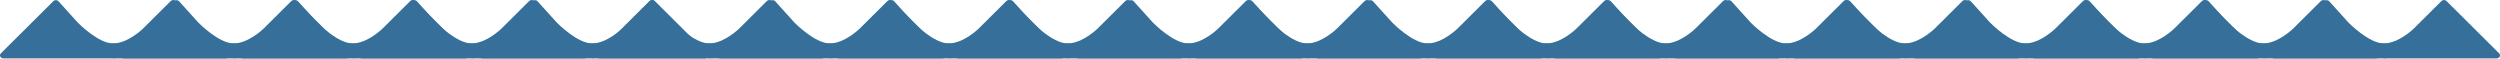
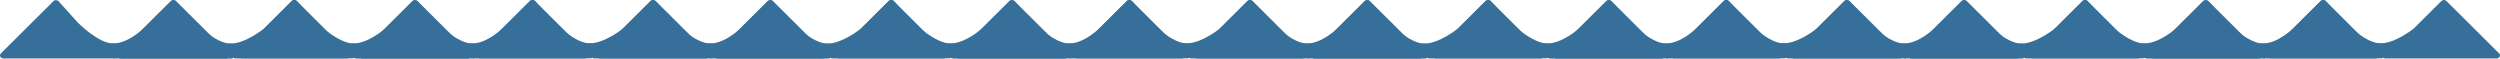
- <svg xmlns="http://www.w3.org/2000/svg" width="1493" height="35" viewBox="0 0 1493 35" fill="none">
-   <path d="M103.905 0.673C104.727 -0.145 106.168 -0.111 106.941 0.745L118.449 13.478C118.465 13.496 118.475 13.506 118.491 13.523C119.015 14.055 130.797 25.925 139.539 25.925C146.909 25.925 143.11 31.995 141.546 34.13C141.2 34.601 140.611 34.861 139.983 34.861H74.025C72.291 34.861 71.378 33.013 72.541 31.857L103.905 0.673Z" fill="#366F99" />
-   <path d="M174.006 0.592C174.8 -0.197 176.179 -0.197 176.974 0.592L208.418 31.857C209.581 33.013 208.668 34.861 206.934 34.861H140.431C139.863 34.861 139.323 34.647 138.965 34.252C137.141 32.237 132.024 25.925 139.539 25.925C148.464 25.925 157.478 17.025 157.514 16.989L157.516 16.988L174.006 0.592Z" fill="#366F99" />
-   <path d="M174.925 0.673C175.748 -0.145 177.188 -0.111 177.962 0.745L189.47 13.478C189.486 13.496 189.495 13.506 189.512 13.523C190.035 14.055 201.817 25.925 210.56 25.925C217.93 25.925 214.13 31.995 212.566 34.13C212.221 34.601 211.631 34.861 211.004 34.861H145.045C143.311 34.861 142.398 33.013 143.562 31.857L174.925 0.673Z" fill="#366F99" />
-   <path d="M245.026 0.592C245.82 -0.197 247.2 -0.197 247.994 0.592L279.438 31.857C280.602 33.013 279.689 34.861 277.954 34.861H211.451C210.884 34.861 210.344 34.647 209.985 34.252C208.161 32.237 203.044 25.925 210.56 25.925C219.484 25.925 228.499 17.025 228.535 16.989L228.537 16.988L245.026 0.592Z" fill="#366F99" />
+ <svg xmlns="http://www.w3.org/2000/svg" width="1491" height="35" viewBox="0 0 1491 35" fill="none">
+   <path d="M101.859 0.745C102.682 -0.073 104.122 -0.039 104.896 0.817L116.404 13.55C116.42 13.568 116.429 13.578 116.446 13.595C116.969 14.127 128.751 25.997 137.494 25.997C144.864 25.997 141.064 32.067 139.5 34.202C139.155 34.673 138.565 34.934 137.938 34.934H71.98C70.245 34.934 69.332 33.085 70.496 31.929L101.859 0.745Z" fill="#366F99" />
+   <path d="M174.006 0.592C174.8 -0.197 176.179 -0.197 176.974 0.592L208.418 31.857C209.581 33.013 208.668 34.861 206.934 34.861H140.431C139.863 34.861 139.323 34.647 138.965 34.252C137.141 32.237 129.978 25.997 137.494 25.997C146.418 25.997 157.478 17.025 157.514 16.989L157.516 16.988L174.006 0.592Z" fill="#366F99" />
+   <path d="M174.069 0.592C174.892 -0.226 176.332 -0.192 177.106 0.664L188.614 13.398C188.63 13.415 188.639 13.425 188.656 13.442C189.179 13.974 202.023 25.925 210.765 25.925C218.135 25.925 213.274 31.914 211.71 34.049C211.365 34.52 210.775 34.781 210.148 34.781H144.189C142.455 34.781 141.542 32.933 142.706 31.776L174.069 0.592Z" fill="#366F99" />
+   <path d="M246.088 0.673C246.882 -0.117 248.261 -0.117 249.056 0.673L280.5 31.938C281.663 33.094 280.75 34.942 279.016 34.942H212.512C211.945 34.942 211.405 34.728 211.047 34.332C209.223 32.318 203.25 25.925 210.765 25.925C219.69 25.925 229.56 17.106 229.596 17.07L229.598 17.068L246.088 0.673Z" fill="#366F99" />
  <path d="M245.945 0.673C246.768 -0.145 248.208 -0.111 248.982 0.745L260.49 13.478C260.506 13.496 260.515 13.506 260.532 13.523C261.055 14.055 272.838 25.925 281.58 25.925C288.95 25.925 285.151 31.995 283.586 34.13C283.241 34.601 282.652 34.861 282.024 34.861H216.066C214.332 34.861 213.419 33.013 214.582 31.857L245.945 0.673Z" fill="#366F99" />
  <path d="M316.046 0.592C316.841 -0.197 318.22 -0.197 319.014 0.592L350.459 31.857C351.622 33.013 350.709 34.861 348.975 34.861H282.471C281.904 34.861 281.364 34.647 281.006 34.252C279.181 32.237 274.064 25.925 281.58 25.925C290.505 25.925 299.519 17.025 299.555 16.989L299.557 16.988L316.046 0.592Z" fill="#366F99" />
-   <path d="M317.966 0.673C318.789 -0.145 320.229 -0.111 321.003 0.745L332.511 13.478C332.527 13.496 332.536 13.506 332.553 13.523C333.076 14.055 344.858 25.925 353.601 25.925C360.971 25.925 357.171 31.995 355.607 34.13C355.262 34.601 354.672 34.861 354.045 34.861H288.086C286.352 34.861 285.439 33.013 286.603 31.857L317.966 0.673Z" fill="#366F99" />
-   <path d="M388.067 0.592C388.861 -0.197 390.241 -0.197 391.035 0.592L422.479 31.857C423.643 33.013 422.73 34.861 420.995 34.861H354.492C353.925 34.861 353.385 34.647 353.026 34.252C351.202 32.237 346.085 25.925 353.601 25.925C362.525 25.925 371.54 17.025 371.576 16.989L371.577 16.988L388.067 0.592Z" fill="#366F99" />
+   <path d="M316.086 0.592C316.909 -0.226 318.349 -0.192 319.123 0.664L330.631 13.398C330.647 13.415 330.656 13.425 330.673 13.442C331.196 13.974 342.979 25.845 351.721 25.845C359.091 25.845 355.291 31.914 353.727 34.049C353.382 34.52 352.792 34.781 352.165 34.781H286.207C284.472 34.781 283.56 32.933 284.723 31.776L316.086 0.592Z" fill="#366F99" />
+   <path d="M388.067 0.592C388.861 -0.197 390.241 -0.197 391.035 0.592L422.479 31.857C423.643 33.013 422.73 34.861 420.995 34.861H354.492C353.925 34.861 353.385 34.647 353.026 34.252C351.202 32.237 344.205 25.845 351.721 25.845C360.646 25.845 371.54 17.025 371.576 16.989L371.577 16.988L388.067 0.592Z" fill="#366F99" />
  <path d="M31.884 0.673C32.707 -0.145 34.147 -0.111 34.92 0.745L46.429 13.478C46.445 13.496 46.454 13.506 46.471 13.523C46.994 14.055 58.776 25.925 67.519 25.925C74.889 25.925 71.089 31.995 69.525 34.13C69.18 34.601 68.59 34.861 67.963 34.861H2.005C0.27 34.861 -0.643 33.013 0.521 31.857L31.884 0.673Z" fill="#366F99" />
-   <path d="M101.985 0.592C102.779 -0.197 104.159 -0.197 104.953 0.592L136.397 31.857C137.561 33.013 136.648 34.861 134.914 34.861H68.41C67.843 34.861 67.303 34.647 66.945 34.252C65.12 32.237 60.003 25.925 67.519 25.925C76.443 25.925 85.458 17.025 85.494 16.989L85.496 16.988L101.985 0.592Z" fill="#366F99" />
-   <path d="M459.905 0.673C460.727 -0.145 462.168 -0.111 462.941 0.745L474.449 13.478C474.465 13.496 474.475 13.506 474.491 13.523C475.015 14.055 486.797 25.925 495.539 25.925C502.909 25.925 499.11 31.995 497.546 34.13C497.2 34.601 496.611 34.861 495.983 34.861H430.025C428.291 34.861 427.378 33.013 428.541 31.857L459.905 0.673Z" fill="#366F99" />
-   <path d="M530.006 0.592C530.8 -0.197 532.179 -0.197 532.974 0.592L564.418 31.857C565.581 33.013 564.668 34.861 562.934 34.861H496.431C495.863 34.861 495.323 34.647 494.965 34.252C493.141 32.237 488.024 25.925 495.539 25.925C504.464 25.925 513.478 17.025 513.514 16.989L513.516 16.988L530.006 0.592Z" fill="#366F99" />
-   <path d="M530.925 0.673C531.748 -0.145 533.188 -0.111 533.961 0.745L545.47 13.478C545.486 13.496 545.495 13.506 545.512 13.523C546.035 14.055 557.817 25.925 566.56 25.925C573.93 25.925 570.13 31.995 568.566 34.13C568.221 34.601 567.631 34.861 567.004 34.861H501.046C499.311 34.861 498.398 33.013 499.562 31.857L530.925 0.673Z" fill="#366F99" />
-   <path d="M601.026 0.592C601.82 -0.197 603.2 -0.197 603.994 0.592L635.438 31.857C636.602 33.013 635.689 34.861 633.955 34.861H567.451C566.884 34.861 566.344 34.647 565.985 34.252C564.161 32.237 559.044 25.925 566.56 25.925C575.484 25.925 584.499 17.025 584.535 16.989L584.536 16.988L601.026 0.592Z" fill="#366F99" />
+   <path d="M101.985 0.592C102.779 -0.197 104.159 -0.197 104.953 0.592L136.397 31.857C137.561 33.013 136.648 34.861 134.914 34.861H68.41C67.843 34.861 67.303 34.647 66.945 34.252C65.12 32.237 60.003 25.925 67.519 25.925C76.443 25.925 85.458 17.025 85.494 16.989L101.985 0.592Z" fill="#366F99" />
+   <path d="M457.859 0.745C458.682 -0.073 460.122 -0.039 460.896 0.817L472.404 13.55C472.42 13.568 472.429 13.578 472.446 13.595C472.969 14.127 484.751 25.997 493.494 25.997C500.864 25.997 497.064 32.067 495.5 34.202C495.155 34.673 494.565 34.934 493.938 34.934H427.98C426.245 34.934 425.333 33.085 426.496 31.929L457.859 0.745Z" fill="#366F99" />
+   <path d="M530.006 0.592C530.8 -0.197 532.179 -0.197 532.974 0.592L564.418 31.857C565.581 33.013 564.668 34.861 562.934 34.861H496.431C495.863 34.861 495.323 34.647 494.965 34.252C493.141 32.237 485.978 25.997 493.494 25.997C502.418 25.997 513.478 17.025 513.514 16.989L513.516 16.988L530.006 0.592Z" fill="#366F99" />
+   <path d="M530.069 0.592C530.892 -0.226 532.332 -0.192 533.106 0.664L544.614 13.398C544.63 13.415 544.639 13.425 544.656 13.442C545.179 13.974 558.023 25.925 566.765 25.925C574.135 25.925 569.274 31.914 567.71 34.049C567.365 34.52 566.775 34.781 566.148 34.781H500.19C498.455 34.781 497.542 32.933 498.706 31.776L530.069 0.592Z" fill="#366F99" />
+   <path d="M602.088 0.673C602.882 -0.117 604.261 -0.117 605.056 0.673L636.5 31.938C637.663 33.094 636.75 34.942 635.016 34.942H568.512C567.945 34.942 567.405 34.728 567.047 34.332C565.223 32.318 559.25 25.925 566.765 25.925C575.69 25.925 585.56 17.106 585.596 17.07L585.598 17.068L602.088 0.673Z" fill="#366F99" />
  <path d="M601.945 0.673C602.768 -0.145 604.208 -0.111 604.982 0.745L616.49 13.478C616.506 13.496 616.515 13.506 616.532 13.523C617.055 14.055 628.838 25.925 637.58 25.925C644.95 25.925 641.151 31.995 639.586 34.13C639.241 34.601 638.652 34.861 638.024 34.861H572.066C570.332 34.861 569.419 33.013 570.582 31.857L601.945 0.673Z" fill="#366F99" />
  <path d="M672.046 0.592C672.841 -0.197 674.22 -0.197 675.014 0.592L706.459 31.857C707.622 33.013 706.709 34.861 704.975 34.861H638.471C637.904 34.861 637.364 34.647 637.006 34.252C635.181 32.237 630.064 25.925 637.58 25.925C646.505 25.925 655.519 17.025 655.555 16.989L655.557 16.988L672.046 0.592Z" fill="#366F99" />
-   <path d="M673.966 0.673C674.789 -0.145 676.229 -0.111 677.003 0.745L688.511 13.478C688.527 13.496 688.536 13.506 688.553 13.523C689.076 14.055 700.858 25.925 709.601 25.925C716.971 25.925 713.171 31.995 711.607 34.13C711.262 34.601 710.672 34.861 710.045 34.861H644.086C642.352 34.861 641.439 33.013 642.603 31.857L673.966 0.673Z" fill="#366F99" />
-   <path d="M744.067 0.592C744.861 -0.197 746.241 -0.197 747.035 0.592L778.479 31.857C779.643 33.013 778.73 34.861 776.995 34.861H710.492C709.925 34.861 709.385 34.647 709.026 34.252C707.202 32.237 702.085 25.925 709.601 25.925C718.525 25.925 727.54 17.025 727.576 16.989L727.578 16.988L744.067 0.592Z" fill="#366F99" />
+   <path d="M672.086 0.592C672.909 -0.226 674.349 -0.192 675.123 0.664L686.631 13.398C686.647 13.415 686.656 13.425 686.673 13.442C687.196 13.974 698.979 25.845 707.721 25.845C715.091 25.845 711.291 31.914 709.727 34.049C709.382 34.52 708.792 34.781 708.165 34.781H642.207C640.472 34.781 639.56 32.933 640.723 31.776L672.086 0.592Z" fill="#366F99" />
+   <path d="M744.067 0.592C744.861 -0.197 746.241 -0.197 747.035 0.592L778.479 31.857C779.643 33.013 778.73 34.861 776.995 34.861H710.492C709.925 34.861 709.385 34.647 709.026 34.252C707.202 32.237 700.205 25.845 707.721 25.845C716.646 25.845 727.54 17.025 727.576 16.989L727.578 16.988L744.067 0.592Z" fill="#366F99" />
  <path d="M387.884 0.673C388.707 -0.145 390.147 -0.111 390.921 0.745L402.429 13.478C402.445 13.496 402.454 13.506 402.471 13.523C402.994 14.055 414.776 25.925 423.519 25.925C430.889 25.925 427.089 31.995 425.525 34.13C425.18 34.601 424.59 34.861 423.963 34.861H358.005C356.27 34.861 355.357 33.013 356.521 31.857L387.884 0.673Z" fill="#366F99" />
-   <path d="M457.985 0.592C458.779 -0.197 460.159 -0.197 460.953 0.592L492.397 31.857C493.561 33.013 492.648 34.861 490.914 34.861H424.41C423.843 34.861 423.303 34.647 422.945 34.252C421.12 32.237 416.003 25.925 423.519 25.925C432.443 25.925 441.458 17.025 441.494 16.989L441.496 16.988L457.985 0.592Z" fill="#366F99" />
-   <path d="M816.905 0.673C817.727 -0.145 819.168 -0.111 819.941 0.745L831.449 13.478C831.465 13.496 831.475 13.506 831.491 13.523C832.015 14.055 843.797 25.925 852.539 25.925C859.909 25.925 856.11 31.995 854.546 34.13C854.2 34.601 853.611 34.861 852.983 34.861H787.025C785.291 34.861 784.378 33.013 785.541 31.857L816.905 0.673Z" fill="#366F99" />
-   <path d="M887.006 0.592C887.8 -0.197 889.179 -0.197 889.974 0.592L921.418 31.857C922.581 33.013 921.668 34.861 919.934 34.861H853.431C852.863 34.861 852.323 34.647 851.965 34.252C850.141 32.237 845.024 25.925 852.539 25.925C861.464 25.925 870.478 17.025 870.514 16.989L870.516 16.988L887.006 0.592Z" fill="#366F99" />
-   <path d="M887.925 0.673C888.748 -0.145 890.188 -0.111 890.961 0.745L902.47 13.478C902.486 13.496 902.495 13.506 902.512 13.523C903.035 14.055 914.817 25.925 923.56 25.925C930.93 25.925 927.13 31.995 925.566 34.13C925.221 34.601 924.631 34.861 924.004 34.861H858.045C856.311 34.861 855.398 33.013 856.562 31.857L887.925 0.673Z" fill="#366F99" />
-   <path d="M958.026 0.592C958.82 -0.197 960.2 -0.197 960.994 0.592L992.438 31.857C993.602 33.013 992.689 34.861 990.955 34.861H924.451C923.884 34.861 923.344 34.647 922.985 34.252C921.161 32.237 916.044 25.925 923.56 25.925C932.484 25.925 941.499 17.025 941.535 16.989L941.536 16.988L958.026 0.592Z" fill="#366F99" />
-   <path d="M958.945 0.673C959.768 -0.145 961.208 -0.111 961.982 0.745L973.49 13.478C973.506 13.496 973.515 13.506 973.532 13.523C974.055 14.055 985.838 25.925 994.58 25.925C1001.95 25.925 998.151 31.995 996.586 34.13C996.241 34.601 995.652 34.861 995.024 34.861H929.066C927.332 34.861 926.419 33.013 927.582 31.857L958.945 0.673Z" fill="#366F99" />
-   <path d="M1029.05 0.592C1029.84 -0.197 1031.22 -0.197 1032.01 0.592L1063.46 31.857C1064.62 33.013 1063.71 34.861 1061.97 34.861H995.471C994.904 34.861 994.364 34.647 994.006 34.252C992.181 32.237 987.064 25.925 994.58 25.925C1003.5 25.925 1012.52 17.025 1012.56 16.989L1012.56 16.988L1029.05 0.592Z" fill="#366F99" />
-   <path d="M1030.97 0.673C1031.79 -0.145 1033.23 -0.111 1034 0.745L1045.51 13.478C1045.53 13.496 1045.54 13.506 1045.55 13.523C1046.08 14.055 1057.86 25.925 1066.6 25.925C1073.97 25.925 1070.17 31.995 1068.61 34.13C1068.26 34.601 1067.67 34.861 1067.04 34.861H1001.09C999.352 34.861 998.439 33.013 999.603 31.857L1030.97 0.673Z" fill="#366F99" />
-   <path d="M1101.07 0.592C1101.86 -0.197 1103.24 -0.197 1104.03 0.592L1135.48 31.857C1136.64 33.013 1135.73 34.861 1134 34.861H1067.49C1066.92 34.861 1066.38 34.647 1066.03 34.252C1064.2 32.237 1059.09 25.925 1066.6 25.925C1075.53 25.925 1084.54 17.025 1084.58 16.989L1084.58 16.988L1101.07 0.592Z" fill="#366F99" />
-   <path d="M744.884 0.673C745.707 -0.145 747.147 -0.111 747.921 0.745L759.429 13.478C759.445 13.496 759.454 13.506 759.471 13.523C759.994 14.055 771.776 25.925 780.519 25.925C787.889 25.925 784.089 31.995 782.525 34.13C782.18 34.601 781.59 34.861 780.963 34.861H715.005C713.27 34.861 712.357 33.013 713.521 31.857L744.884 0.673Z" fill="#366F99" />
-   <path d="M814.985 0.592C815.779 -0.197 817.159 -0.197 817.953 0.592L849.397 31.857C850.561 33.013 849.648 34.861 847.914 34.861H781.41C780.843 34.861 780.303 34.647 779.945 34.252C778.12 32.237 773.003 25.925 780.519 25.925C789.443 25.925 798.458 17.025 798.494 16.989L798.496 16.988L814.985 0.592Z" fill="#366F99" />
-   <path d="M1173.9 0.673C1174.73 -0.145 1176.17 -0.111 1176.94 0.745L1188.45 13.478C1188.47 13.496 1188.47 13.506 1188.49 13.523C1189.01 14.055 1200.8 25.925 1209.54 25.925C1216.91 25.925 1213.11 31.995 1211.55 34.13C1211.2 34.601 1210.61 34.861 1209.98 34.861H1144.03C1142.29 34.861 1141.38 33.013 1142.54 31.857L1173.9 0.673Z" fill="#366F99" />
-   <path d="M1244.01 0.592C1244.8 -0.197 1246.18 -0.197 1246.97 0.592L1278.42 31.857C1279.58 33.013 1278.67 34.861 1276.93 34.861H1210.43C1209.86 34.861 1209.32 34.647 1208.97 34.252C1207.14 32.237 1202.02 25.925 1209.54 25.925C1218.46 25.925 1227.48 17.025 1227.51 16.989L1227.52 16.988L1244.01 0.592Z" fill="#366F99" />
-   <path d="M1244.92 0.673C1245.75 -0.145 1247.19 -0.111 1247.96 0.745L1259.47 13.478C1259.49 13.496 1259.49 13.506 1259.51 13.523C1260.04 14.055 1271.82 25.925 1280.56 25.925C1287.93 25.925 1284.13 31.995 1282.57 34.13C1282.22 34.601 1281.63 34.861 1281 34.861H1215.05C1213.31 34.861 1212.4 33.013 1213.56 31.857L1244.92 0.673Z" fill="#366F99" />
-   <path d="M1315.03 0.592C1315.82 -0.197 1317.2 -0.197 1317.99 0.592L1349.44 31.857C1350.6 33.013 1349.69 34.861 1347.95 34.861H1281.45C1280.88 34.861 1280.34 34.647 1279.99 34.252C1278.16 32.237 1273.04 25.925 1280.56 25.925C1289.48 25.925 1298.5 17.025 1298.53 16.989L1298.54 16.988L1315.03 0.592Z" fill="#366F99" />
-   <path d="M1315.95 0.673C1316.77 -0.145 1318.21 -0.111 1318.98 0.745L1330.49 13.478C1330.51 13.496 1330.52 13.506 1330.53 13.523C1331.06 14.055 1342.84 25.925 1351.58 25.925C1358.95 25.925 1355.15 31.995 1353.59 34.13C1353.24 34.601 1352.65 34.861 1352.02 34.861H1286.07C1284.33 34.861 1283.42 33.013 1284.58 31.857L1315.95 0.673Z" fill="#366F99" />
-   <path d="M1386.05 0.592C1386.84 -0.197 1388.22 -0.197 1389.01 0.592L1420.46 31.857C1421.62 33.013 1420.71 34.861 1418.97 34.861H1352.47C1351.9 34.861 1351.36 34.647 1351.01 34.252C1349.18 32.237 1344.06 25.925 1351.58 25.925C1360.5 25.925 1369.52 17.025 1369.56 16.989L1369.56 16.988L1386.05 0.592Z" fill="#366F99" />
-   <path d="M1387.97 0.673C1388.79 -0.145 1390.23 -0.111 1391 0.745L1402.51 13.478C1402.53 13.496 1402.54 13.506 1402.55 13.523C1403.08 14.055 1414.86 25.925 1423.6 25.925C1430.97 25.925 1427.17 31.995 1425.61 34.13C1425.26 34.601 1424.67 34.861 1424.04 34.861H1358.09C1356.35 34.861 1355.44 33.013 1356.6 31.857L1387.97 0.673Z" fill="#366F99" />
-   <path d="M1458.07 0.592C1458.86 -0.197 1460.24 -0.197 1461.03 0.592L1492.48 31.857C1493.64 33.013 1492.73 34.861 1491 34.861H1424.49C1423.92 34.861 1423.38 34.647 1423.03 34.252C1421.2 32.237 1416.09 25.925 1423.6 25.925C1432.53 25.925 1441.54 17.025 1441.58 16.989L1441.58 16.988L1458.07 0.592Z" fill="#366F99" />
-   <path d="M1101.88 0.673C1102.71 -0.145 1104.15 -0.111 1104.92 0.745L1116.43 13.478C1116.44 13.496 1116.45 13.506 1116.47 13.523C1116.99 14.055 1128.78 25.925 1137.52 25.925C1144.89 25.925 1141.09 31.995 1139.52 34.13C1139.18 34.601 1138.59 34.861 1137.96 34.861H1072C1070.27 34.861 1069.36 33.013 1070.52 31.857L1101.88 0.673Z" fill="#366F99" />
-   <path d="M1171.99 0.592C1172.78 -0.197 1174.16 -0.197 1174.95 0.592L1206.4 31.857C1207.56 33.013 1206.65 34.861 1204.91 34.861H1138.41C1137.84 34.861 1137.3 34.647 1136.94 34.252C1135.12 32.237 1130 25.925 1137.52 25.925C1146.44 25.925 1155.46 17.025 1155.49 16.989L1155.5 16.988L1171.99 0.592Z" fill="#366F99" />
+   <path d="M457.985 0.592C458.779 -0.197 460.159 -0.197 460.953 0.592L492.397 31.857C493.561 33.013 492.648 34.861 490.914 34.861H424.41C423.843 34.861 423.303 34.647 422.945 34.252C421.12 32.237 416.003 25.925 423.519 25.925C432.443 25.925 441.458 17.025 441.494 16.989L457.985 0.592Z" fill="#366F99" />
+   <path d="M813.859 0.745C814.682 -0.073 816.122 -0.039 816.896 0.817L828.404 13.55C828.42 13.568 828.429 13.578 828.446 13.595C828.969 14.127 840.751 25.997 849.494 25.997C856.864 25.997 853.064 32.067 851.5 34.202C851.155 34.673 850.565 34.934 849.938 34.934H783.98C782.245 34.934 781.333 33.085 782.496 31.929L813.859 0.745Z" fill="#366F99" />
+   <path d="M886.006 0.592C886.8 -0.197 888.179 -0.197 888.974 0.592L920.418 31.857C921.581 33.013 920.668 34.861 918.934 34.861H852.431C851.863 34.861 851.323 34.647 850.965 34.252C849.141 32.237 841.978 25.997 849.494 25.997C858.418 25.997 869.478 17.025 869.514 16.989L869.516 16.988L886.006 0.592Z" fill="#366F99" />
+   <path d="M886.069 0.592C886.892 -0.226 888.332 -0.192 889.106 0.664L900.614 13.398C900.63 13.415 900.639 13.425 900.656 13.442C901.179 13.974 914.023 25.925 922.765 25.925C930.135 25.925 925.274 31.914 923.71 34.049C923.365 34.52 922.775 34.781 922.148 34.781H856.19C854.455 34.781 853.542 32.933 854.706 31.776L886.069 0.592Z" fill="#366F99" />
+   <path d="M958.088 0.673C958.882 -0.117 960.261 -0.117 961.056 0.673L992.5 31.938C993.663 33.094 992.75 34.942 991.016 34.942H924.512C923.945 34.942 923.405 34.728 923.047 34.332C921.223 32.318 915.25 25.925 922.765 25.925C931.69 25.925 941.56 17.106 941.596 17.07L941.598 17.068L958.088 0.673Z" fill="#366F99" />
+   <path d="M957.945 0.673C958.768 -0.145 960.208 -0.111 960.982 0.745L972.49 13.478C972.506 13.496 972.515 13.506 972.532 13.523C973.055 14.055 984.838 25.925 993.58 25.925C1000.95 25.925 997.151 31.995 995.586 34.13C995.241 34.601 994.652 34.861 994.024 34.861H928.066C926.332 34.861 925.419 33.013 926.582 31.857L957.945 0.673Z" fill="#366F99" />
+   <path d="M1028.05 0.592C1028.84 -0.197 1030.22 -0.197 1031.01 0.592L1062.46 31.857C1063.62 33.013 1062.71 34.861 1060.97 34.861H994.471C993.904 34.861 993.364 34.647 993.006 34.252C991.181 32.237 986.064 25.925 993.58 25.925C1002.5 25.925 1011.52 17.025 1011.56 16.989L1011.56 16.988L1028.05 0.592Z" fill="#366F99" />
+   <path d="M1028.09 0.592C1028.91 -0.226 1030.35 -0.192 1031.12 0.664L1042.63 13.398C1042.65 13.415 1042.66 13.425 1042.67 13.442C1043.2 13.974 1054.98 25.845 1063.72 25.845C1071.09 25.845 1067.29 31.914 1065.73 34.049C1065.38 34.52 1064.79 34.781 1064.16 34.781H998.207C996.472 34.781 995.56 32.933 996.723 31.776L1028.09 0.592Z" fill="#366F99" />
+   <path d="M1100.07 0.592C1100.86 -0.197 1102.24 -0.197 1103.03 0.592L1134.48 31.857C1135.64 33.013 1134.73 34.861 1133 34.861H1066.49C1065.92 34.861 1065.38 34.647 1065.03 34.252C1063.2 32.237 1056.21 25.845 1063.72 25.845C1072.65 25.845 1083.54 17.025 1083.58 16.989L1083.58 16.988L1100.07 0.592Z" fill="#366F99" />
+   <path d="M743.884 0.673C744.707 -0.145 746.147 -0.111 746.921 0.745L758.429 13.478C758.445 13.496 758.454 13.506 758.471 13.523C758.994 14.055 770.776 25.925 779.519 25.925C786.889 25.925 783.089 31.995 781.525 34.13C781.18 34.601 780.59 34.861 779.963 34.861H714.005C712.27 34.861 711.357 33.013 712.521 31.857L743.884 0.673Z" fill="#366F99" />
+   <path d="M813.985 0.592C814.779 -0.197 816.159 -0.197 816.953 0.592L848.397 31.857C849.561 33.013 848.648 34.861 846.914 34.861H780.41C779.843 34.861 779.303 34.647 778.945 34.252C777.12 32.237 772.003 25.925 779.519 25.925C788.443 25.925 797.458 17.025 797.494 16.989L813.985 0.592Z" fill="#366F99" />
+   <path d="M1169.86 0.745C1170.68 -0.073 1172.12 -0.039 1172.9 0.817L1184.4 13.55C1184.42 13.568 1184.43 13.578 1184.45 13.595C1184.97 14.127 1196.75 25.997 1205.49 25.997C1212.86 25.997 1209.06 32.067 1207.5 34.202C1207.15 34.673 1206.57 34.934 1205.94 34.934H1139.98C1138.25 34.934 1137.33 33.085 1138.5 31.929L1169.86 0.745Z" fill="#366F99" />
+   <path d="M1242.01 0.592C1242.8 -0.197 1244.18 -0.197 1244.97 0.592L1276.42 31.857C1277.58 33.013 1276.67 34.861 1274.93 34.861H1208.43C1207.86 34.861 1207.32 34.647 1206.97 34.252C1205.14 32.237 1197.98 25.997 1205.49 25.997C1214.42 25.997 1225.48 17.025 1225.51 16.989L1225.52 16.988L1242.01 0.592Z" fill="#366F99" />
+   <path d="M1242.07 0.592C1242.89 -0.226 1244.33 -0.192 1245.11 0.664L1256.61 13.398C1256.63 13.415 1256.64 13.425 1256.66 13.442C1257.18 13.974 1270.02 25.925 1278.77 25.925C1286.14 25.925 1281.27 31.914 1279.71 34.049C1279.36 34.52 1278.78 34.781 1278.15 34.781H1212.19C1210.46 34.781 1209.54 32.933 1210.71 31.776L1242.07 0.592Z" fill="#366F99" />
+   <path d="M1314.09 0.673C1314.88 -0.117 1316.26 -0.117 1317.06 0.673L1348.5 31.938C1349.66 33.094 1348.75 34.942 1347.02 34.942H1280.51C1279.95 34.942 1279.41 34.728 1279.05 34.332C1277.22 32.318 1271.25 25.925 1278.77 25.925C1287.69 25.925 1297.56 17.106 1297.6 17.07L1297.6 17.068L1314.09 0.673Z" fill="#366F99" />
+   <path d="M1313.95 0.673C1314.77 -0.145 1316.21 -0.111 1316.98 0.745L1328.49 13.478C1328.51 13.496 1328.52 13.506 1328.53 13.523C1329.06 14.055 1340.84 25.925 1349.58 25.925C1356.95 25.925 1353.15 31.995 1351.59 34.13C1351.24 34.601 1350.65 34.861 1350.02 34.861H1284.07C1282.33 34.861 1281.42 33.013 1282.58 31.857L1313.95 0.673Z" fill="#366F99" />
+   <path d="M1384.05 0.592C1384.84 -0.197 1386.22 -0.197 1387.01 0.592L1418.46 31.857C1419.62 33.013 1418.71 34.861 1416.97 34.861H1350.47C1349.9 34.861 1349.36 34.647 1349.01 34.252C1347.18 32.237 1342.06 25.925 1349.58 25.925C1358.5 25.925 1367.52 17.025 1367.56 16.989L1367.56 16.988L1384.05 0.592Z" fill="#366F99" />
+   <path d="M1384.09 0.592C1384.91 -0.226 1386.35 -0.192 1387.12 0.664L1398.63 13.398C1398.65 13.415 1398.66 13.425 1398.67 13.442C1399.2 13.974 1410.98 25.845 1419.72 25.845C1427.09 25.845 1423.29 31.914 1421.73 34.049C1421.38 34.52 1420.79 34.781 1420.16 34.781H1354.21C1352.47 34.781 1351.56 32.933 1352.72 31.776L1384.09 0.592Z" fill="#366F99" />
+   <path d="M1456.07 0.592C1456.86 -0.197 1458.24 -0.197 1459.03 0.592L1490.48 31.857C1491.64 33.013 1490.73 34.861 1489 34.861H1422.49C1421.92 34.861 1421.38 34.647 1421.03 34.252C1419.2 32.237 1412.21 25.845 1419.72 25.845C1428.65 25.845 1439.54 17.025 1439.58 16.989L1439.58 16.988L1456.07 0.592Z" fill="#366F99" />
+   <path d="M1099.88 0.673C1100.71 -0.145 1102.15 -0.111 1102.92 0.745L1114.43 13.478C1114.44 13.496 1114.45 13.506 1114.47 13.523C1114.99 14.055 1126.78 25.925 1135.52 25.925C1142.89 25.925 1139.09 31.995 1137.52 34.13C1137.18 34.601 1136.59 34.861 1135.96 34.861H1070C1068.27 34.861 1067.36 33.013 1068.52 31.857L1099.88 0.673Z" fill="#366F99" />
+   <path d="M1169.99 0.592C1170.78 -0.197 1172.16 -0.197 1172.95 0.592L1204.4 31.857C1205.56 33.013 1204.65 34.861 1202.91 34.861H1136.41C1135.84 34.861 1135.3 34.647 1134.94 34.252C1133.12 32.237 1128 25.925 1135.52 25.925C1144.44 25.925 1153.46 17.025 1153.49 16.989L1169.99 0.592Z" fill="#366F99" />
</svg>
